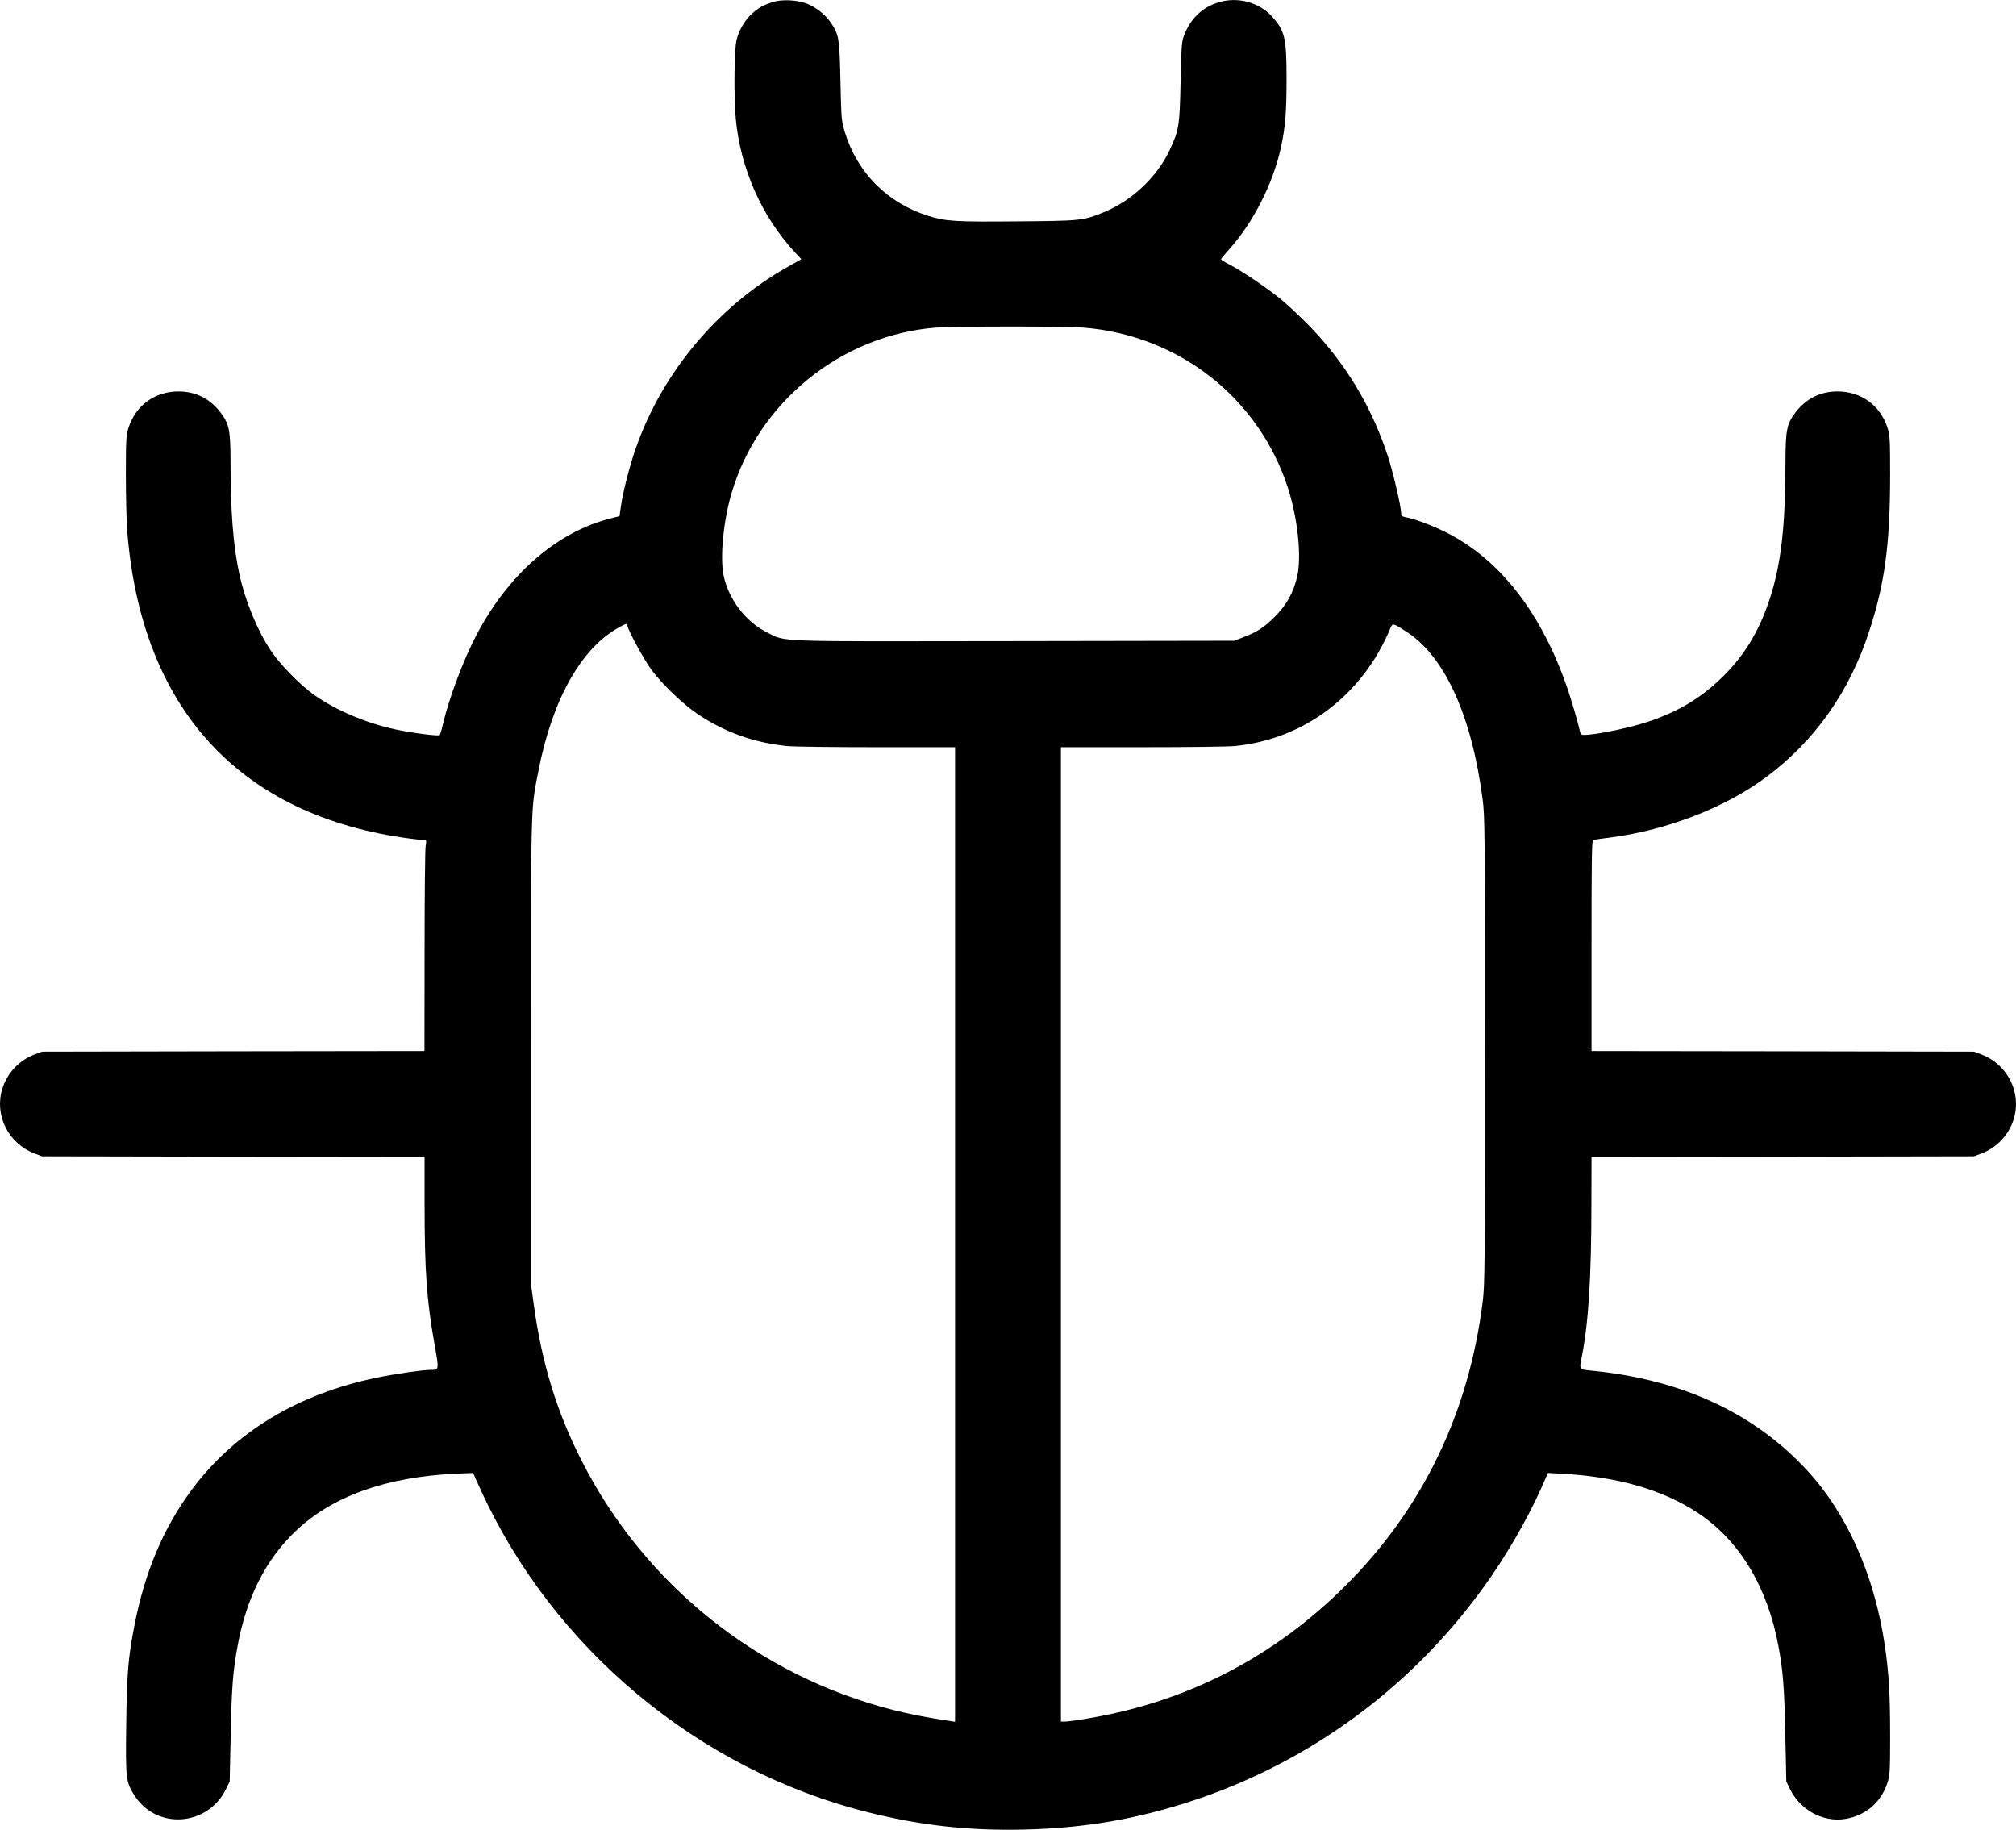
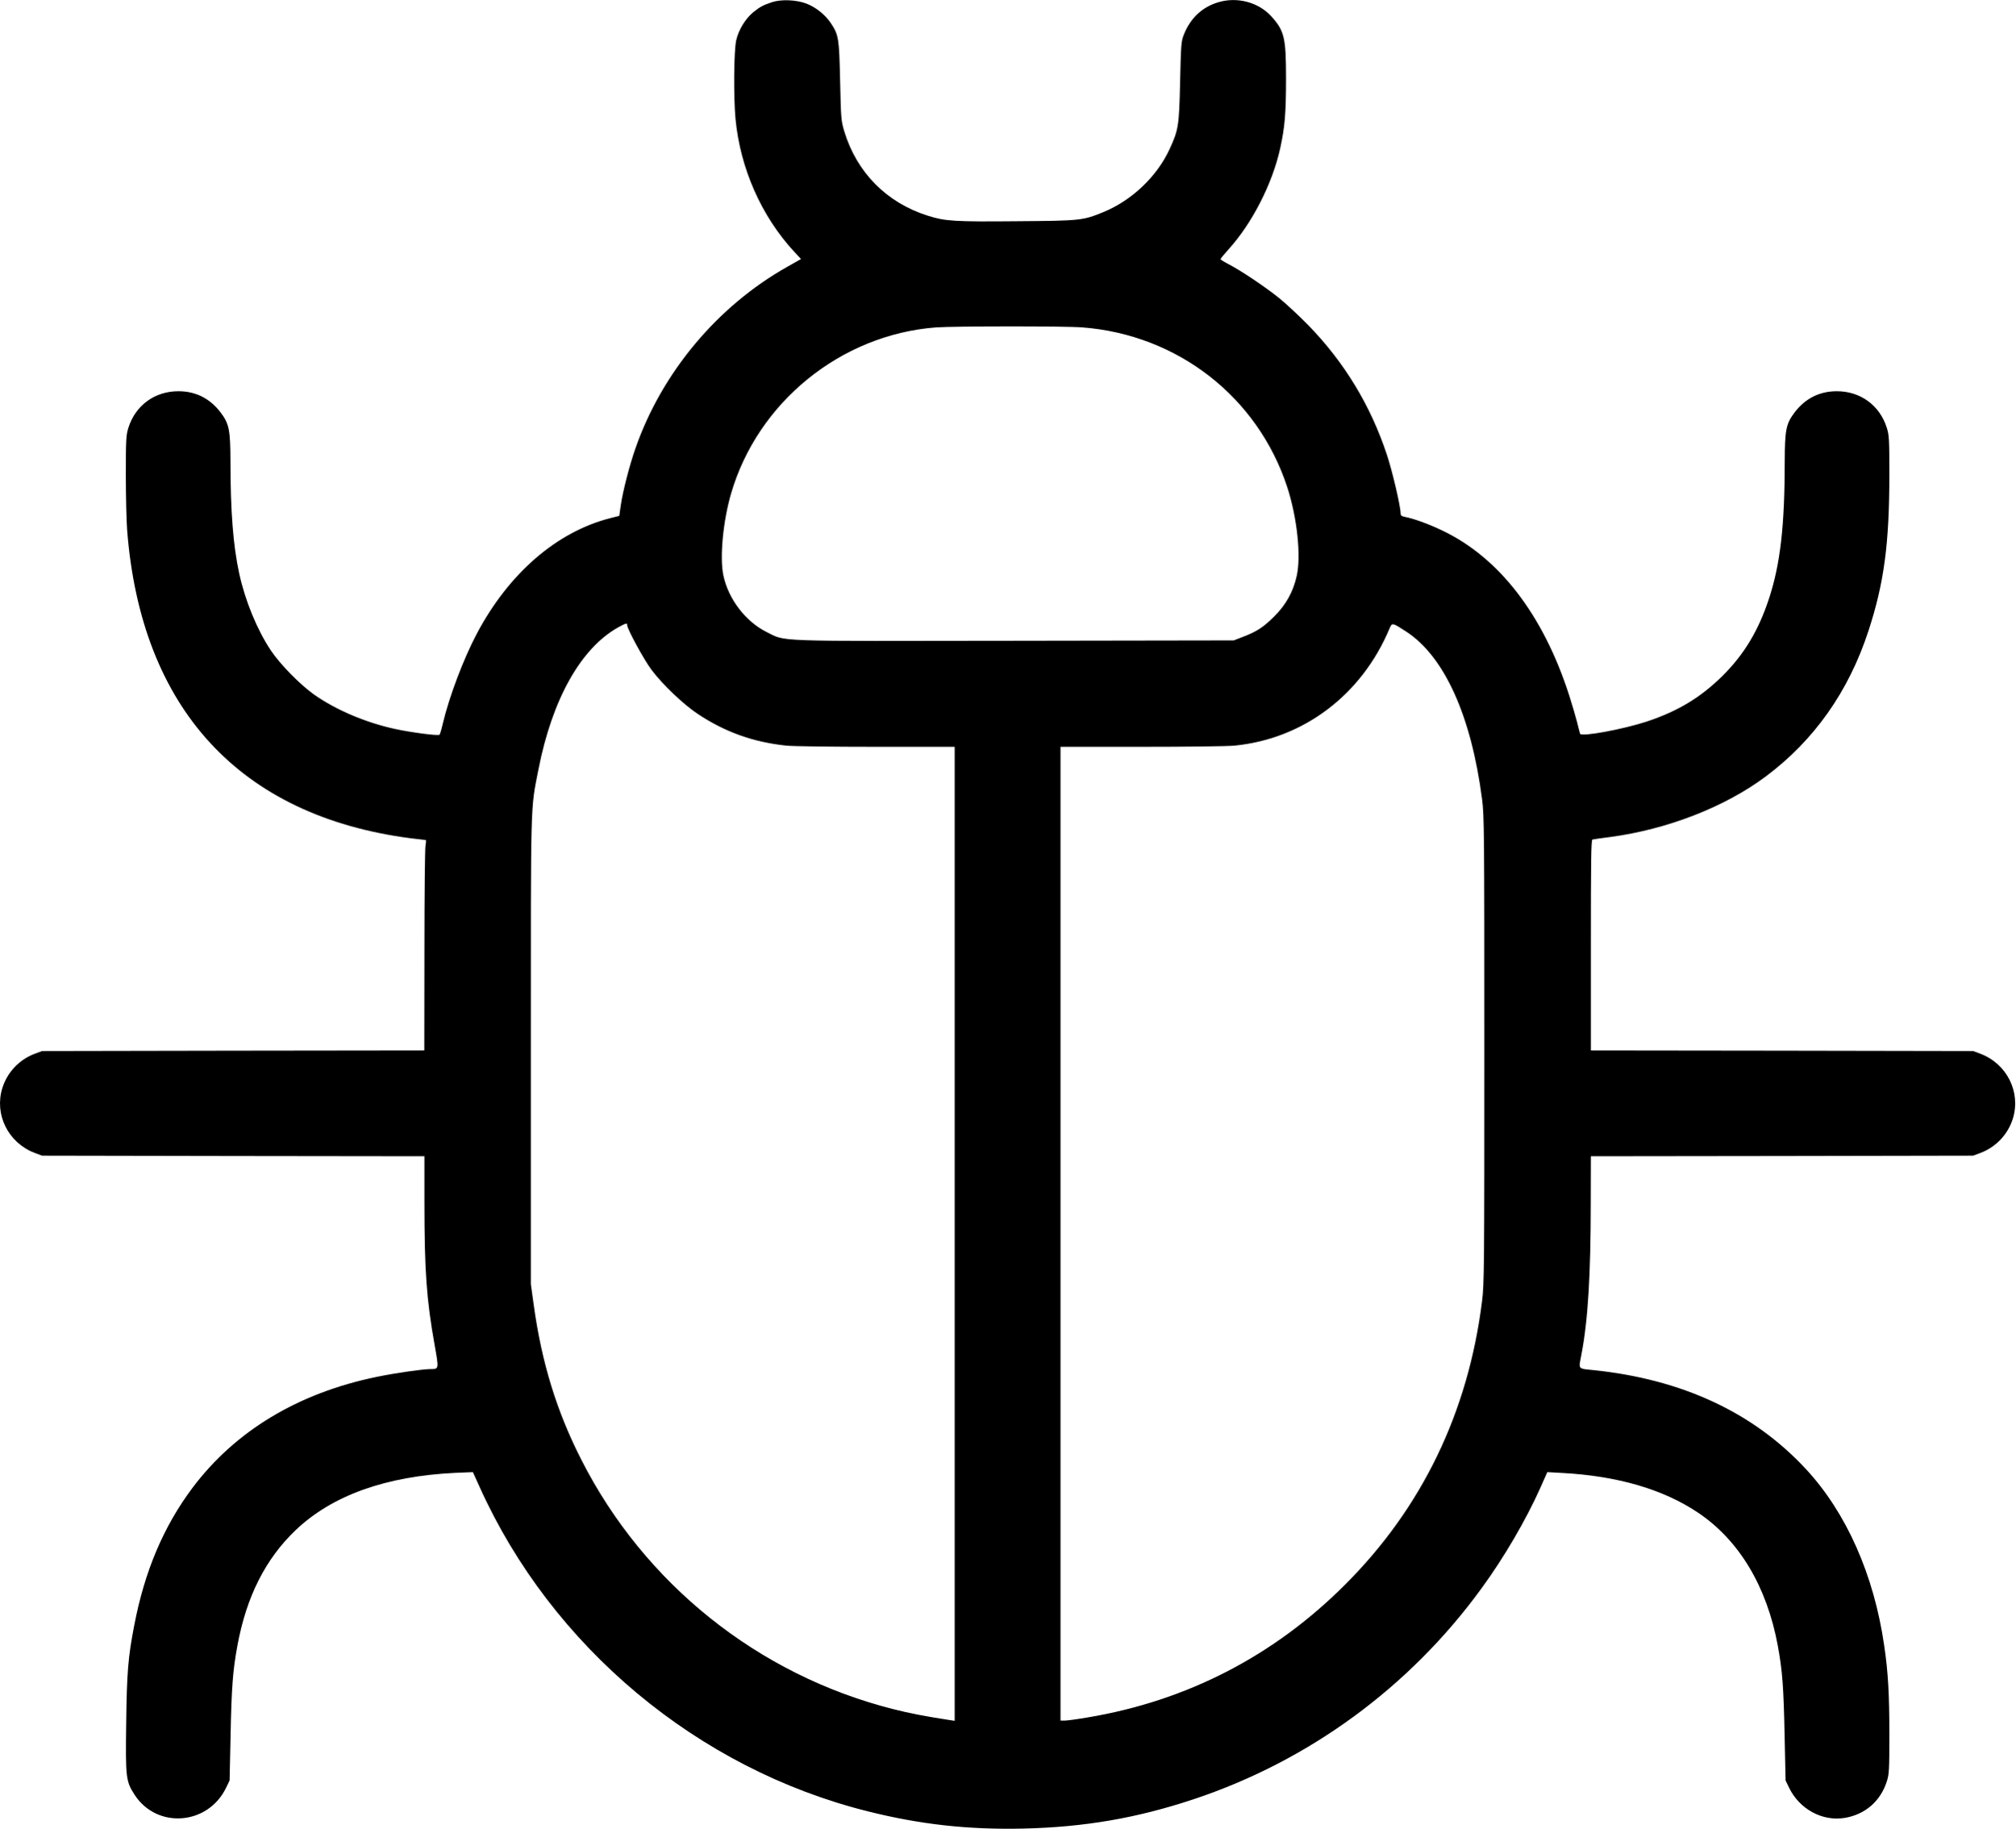
- <svg xmlns="http://www.w3.org/2000/svg" version="1.0" width="1599.753pt" height="1451.724pt" viewBox="0 0 1599.753 1451.724" preserveAspectRatio="xMidYMid meet">
-   <g transform="translate(-0.123699,1525.894) rotate(-360.00) scale(0.095238,-0.095238)" fill="#000000" stroke="none">
-     <path d="M6437 16004 c-75 -25 -101 -39 -157 -84 -65 -53 -122 -146 -142 -233 -20 -86 -23 -472 -6 -656 39 -412 216 -812 489 -1107 l57 -61 -113 -64 c-582 -327 -1047 -882 -1267 -1514 -49 -139 -105 -356 -122 -473 l-13 -90 -75 -19 c-447 -114 -847 -461 -1113 -964 -111 -210 -231 -527 -284 -753 -10 -44 -22 -83 -26 -88 -10 -11 -232 18 -367 47 -248 53 -500 161 -681 289 -117 84 -281 251 -358 366 -115 172 -215 416 -264 642 -51 234 -73 523 -73 944 -1 252 -11 304 -82 398 -89 117 -206 176 -349 177 -199 1 -361 -117 -420 -306 -19 -61 -21 -98 -21 -390 0 -177 5 -385 11 -463 116 -1486 939 -2381 2361 -2567 66 -8 124 -15 128 -15 3 0 3 -21 -2 -45 -5 -25 -9 -419 -9 -877 l-1 -832 -1593 -2 -1593 -3 -62 -23 c-129 -49 -228 -154 -269 -285 -69 -221 49 -457 269 -541 l62 -23 1593 -3 1594 -2 0 -381 c0 -573 17 -812 85 -1193 36 -202 36 -200 -35 -200 -69 -1 -294 -33 -448 -65 -656 -135 -1181 -452 -1537 -927 -240 -321 -398 -694 -484 -1145 -51 -261 -62 -396 -67 -818 -6 -450 -3 -480 70 -593 186 -287 612 -255 763 59 l29 60 8 371 c8 408 19 548 57 753 75 408 234 723 486 963 304 289 750 449 1331 477 l146 6 56 -124 c601 -1332 1818 -2349 3235 -2703 439 -110 837 -154 1297 -144 509 12 945 87 1418 244 963 320 1803 935 2402 1759 186 254 372 573 488 833 l60 135 126 -7 c459 -25 838 -136 1126 -328 345 -229 578 -617 669 -1111 38 -205 49 -345 57 -753 l8 -371 29 -60 c86 -179 278 -283 464 -252 172 29 300 141 352 308 18 57 20 99 20 381 0 345 -10 522 -43 747 -85 589 -315 1107 -651 1470 -437 472 -1031 749 -1769 826 -137 14 -128 3 -104 129 55 285 78 666 78 1268 l1 386 1593 2 1593 3 62 23 c129 49 228 154 269 285 69 221 -49 457 -269 541 l-62 23 -1593 3 -1593 2 0 877 c0 693 2 878 13 881 7 2 73 12 147 21 475 63 957 250 1298 505 403 301 690 707 855 1211 131 400 175 728 175 1310 0 286 -2 323 -21 384 -59 189 -221 307 -420 306 -143 -1 -260 -60 -349 -177 -71 -94 -81 -145 -82 -403 0 -545 -37 -864 -133 -1154 -87 -263 -206 -460 -385 -638 -182 -180 -370 -294 -631 -381 -197 -65 -548 -130 -557 -102 -2 6 -14 51 -26 101 -13 49 -42 148 -65 220 -217 673 -585 1150 -1062 1375 -108 52 -238 99 -306 111 -29 6 -37 12 -37 30 0 58 -68 349 -114 488 -136 411 -354 771 -657 1082 -76 77 -184 178 -242 225 -117 94 -317 228 -421 282 -37 19 -67 38 -67 42 0 4 31 42 69 84 195 216 363 544 428 838 39 177 49 294 49 585 0 338 -14 396 -121 515 -107 119 -286 167 -444 119 -135 -40 -234 -134 -288 -273 -21 -54 -23 -84 -30 -389 -8 -366 -13 -401 -88 -563 -105 -228 -315 -427 -552 -524 -171 -70 -190 -72 -718 -76 -521 -5 -600 0 -745 46 -343 108 -592 360 -696 702 -27 91 -28 106 -35 420 -8 360 -12 384 -78 484 -47 70 -125 132 -203 162 -84 32 -210 37 -286 12z m2588 -2711 c795 -62 1460 -581 1706 -1331 82 -252 117 -573 79 -741 -29 -131 -89 -240 -188 -338 -91 -90 -142 -124 -262 -170 l-75 -29 -1827 -3 c-2047 -3 -1901 -9 -2067 73 -175 87 -319 275 -360 471 -32 149 -3 453 64 683 222 762 915 1324 1707 1385 148 11 1078 12 1223 0z m-3796 -2482 c0 -32 141 -291 204 -374 91 -121 266 -288 386 -367 226 -150 461 -234 736 -263 53 -6 391 -10 750 -10 l654 0 0 -4060 0 -4059 -39 6 c-197 30 -338 57 -475 92 -1124 285 -2073 1044 -2598 2078 -206 404 -331 811 -397 1291 l-24 173 0 1943 c0 2134 -4 2003 63 2346 115 588 355 1015 669 1188 63 34 71 36 71 16z m6496 -55 c317 -208 540 -702 630 -1395 18 -138 19 -269 19 -2090 0 -1810 -1 -1953 -19 -2094 -115 -925 -500 -1723 -1141 -2363 -593 -594 -1317 -968 -2143 -1107 -87 -15 -175 -27 -194 -27 l-36 0 0 4058 0 4059 671 0 c381 0 718 4 780 10 577 57 1062 425 1293 979 20 47 22 47 140 -30z" />
+ <svg xmlns="http://www.w3.org/2000/svg" width="2133.003" height="1935.632" preserveAspectRatio="xMidYMid meet" version="1.0" viewBox="0 0 1599.753 1451.724">
+   <g fill="#000" stroke="none">
+     <path d="M6437 16004 c-75 -25 -101 -39 -157 -84 -65 -53 -122 -146 -142 -233 -20 -86 -23 -472 -6 -656 39 -412 216 -812 489 -1107 l57 -61 -113 -64 c-582 -327 -1047 -882 -1267 -1514 -49 -139 -105 -356 -122 -473 l-13 -90 -75 -19 c-447 -114 -847 -461 -1113 -964 -111 -210 -231 -527 -284 -753 -10 -44 -22 -83 -26 -88 -10 -11 -232 18 -367 47 -248 53 -500 161 -681 289 -117 84 -281 251 -358 366 -115 172 -215 416 -264 642 -51 234 -73 523 -73 944 -1 252 -11 304 -82 398 -89 117 -206 176 -349 177 -199 1 -361 -117 -420 -306 -19 -61 -21 -98 -21 -390 0 -177 5 -385 11 -463 116 -1486 939 -2381 2361 -2567 66 -8 124 -15 128 -15 3 0 3 -21 -2 -45 -5 -25 -9 -419 -9 -877 l-1 -832 -1593 -2 -1593 -3 -62 -23 c-129 -49 -228 -154 -269 -285 -69 -221 49 -457 269 -541 l62 -23 1593 -3 1594 -2 0 -381 c0 -573 17 -812 85 -1193 36 -202 36 -200 -35 -200 -69 -1 -294 -33 -448 -65 -656 -135 -1181 -452 -1537 -927 -240 -321 -398 -694 -484 -1145 -51 -261 -62 -396 -67 -818 -6 -450 -3 -480 70 -593 186 -287 612 -255 763 59 l29 60 8 371 c8 408 19 548 57 753 75 408 234 723 486 963 304 289 750 449 1331 477 l146 6 56 -124 c601 -1332 1818 -2349 3235 -2703 439 -110 837 -154 1297 -144 509 12 945 87 1418 244 963 320 1803 935 2402 1759 186 254 372 573 488 833 l60 135 126 -7 c459 -25 838 -136 1126 -328 345 -229 578 -617 669 -1111 38 -205 49 -345 57 -753 l8 -371 29 -60 c86 -179 278 -283 464 -252 172 29 300 141 352 308 18 57 20 99 20 381 0 345 -10 522 -43 747 -85 589 -315 1107 -651 1470 -437 472 -1031 749 -1769 826 -137 14 -128 3 -104 129 55 285 78 666 78 1268 l1 386 1593 2 1593 3 62 23 c129 49 228 154 269 285 69 221 -49 457 -269 541 l-62 23 -1593 3 -1593 2 0 877 c0 693 2 878 13 881 7 2 73 12 147 21 475 63 957 250 1298 505 403 301 690 707 855 1211 131 400 175 728 175 1310 0 286 -2 323 -21 384 -59 189 -221 307 -420 306 -143 -1 -260 -60 -349 -177 -71 -94 -81 -145 -82 -403 0 -545 -37 -864 -133 -1154 -87 -263 -206 -460 -385 -638 -182 -180 -370 -294 -631 -381 -197 -65 -548 -130 -557 -102 -2 6 -14 51 -26 101 -13 49 -42 148 -65 220 -217 673 -585 1150 -1062 1375 -108 52 -238 99 -306 111 -29 6 -37 12 -37 30 0 58 -68 349 -114 488 -136 411 -354 771 -657 1082 -76 77 -184 178 -242 225 -117 94 -317 228 -421 282 -37 19 -67 38 -67 42 0 4 31 42 69 84 195 216 363 544 428 838 39 177 49 294 49 585 0 338 -14 396 -121 515 -107 119 -286 167 -444 119 -135 -40 -234 -134 -288 -273 -21 -54 -23 -84 -30 -389 -8 -366 -13 -401 -88 -563 -105 -228 -315 -427 -552 -524 -171 -70 -190 -72 -718 -76 -521 -5 -600 0 -745 46 -343 108 -592 360 -696 702 -27 91 -28 106 -35 420 -8 360 -12 384 -78 484 -47 70 -125 132 -203 162 -84 32 -210 37 -286 12z m2588 -2711 c795 -62 1460 -581 1706 -1331 82 -252 117 -573 79 -741 -29 -131 -89 -240 -188 -338 -91 -90 -142 -124 -262 -170 l-75 -29 -1827 -3 c-2047 -3 -1901 -9 -2067 73 -175 87 -319 275 -360 471 -32 149 -3 453 64 683 222 762 915 1324 1707 1385 148 11 1078 12 1223 0z m-3796 -2482 c0 -32 141 -291 204 -374 91 -121 266 -288 386 -367 226 -150 461 -234 736 -263 53 -6 391 -10 750 -10 l654 0 0 -4060 0 -4059 -39 6 c-197 30 -338 57 -475 92 -1124 285 -2073 1044 -2598 2078 -206 404 -331 811 -397 1291 l-24 173 0 1943 c0 2134 -4 2003 63 2346 115 588 355 1015 669 1188 63 34 71 36 71 16z m6496 -55 c317 -208 540 -702 630 -1395 18 -138 19 -269 19 -2090 0 -1810 -1 -1953 -19 -2094 -115 -925 -500 -1723 -1141 -2363 -593 -594 -1317 -968 -2143 -1107 -87 -15 -175 -27 -194 -27 l-36 0 0 4058 0 4059 671 0 c381 0 718 4 780 10 577 57 1062 425 1293 979 20 47 22 47 140 -30z" transform="translate(-0.123699,1525.894) rotate(-360.00) scale(0.095238,-0.095238)" />
  </g>
</svg>
